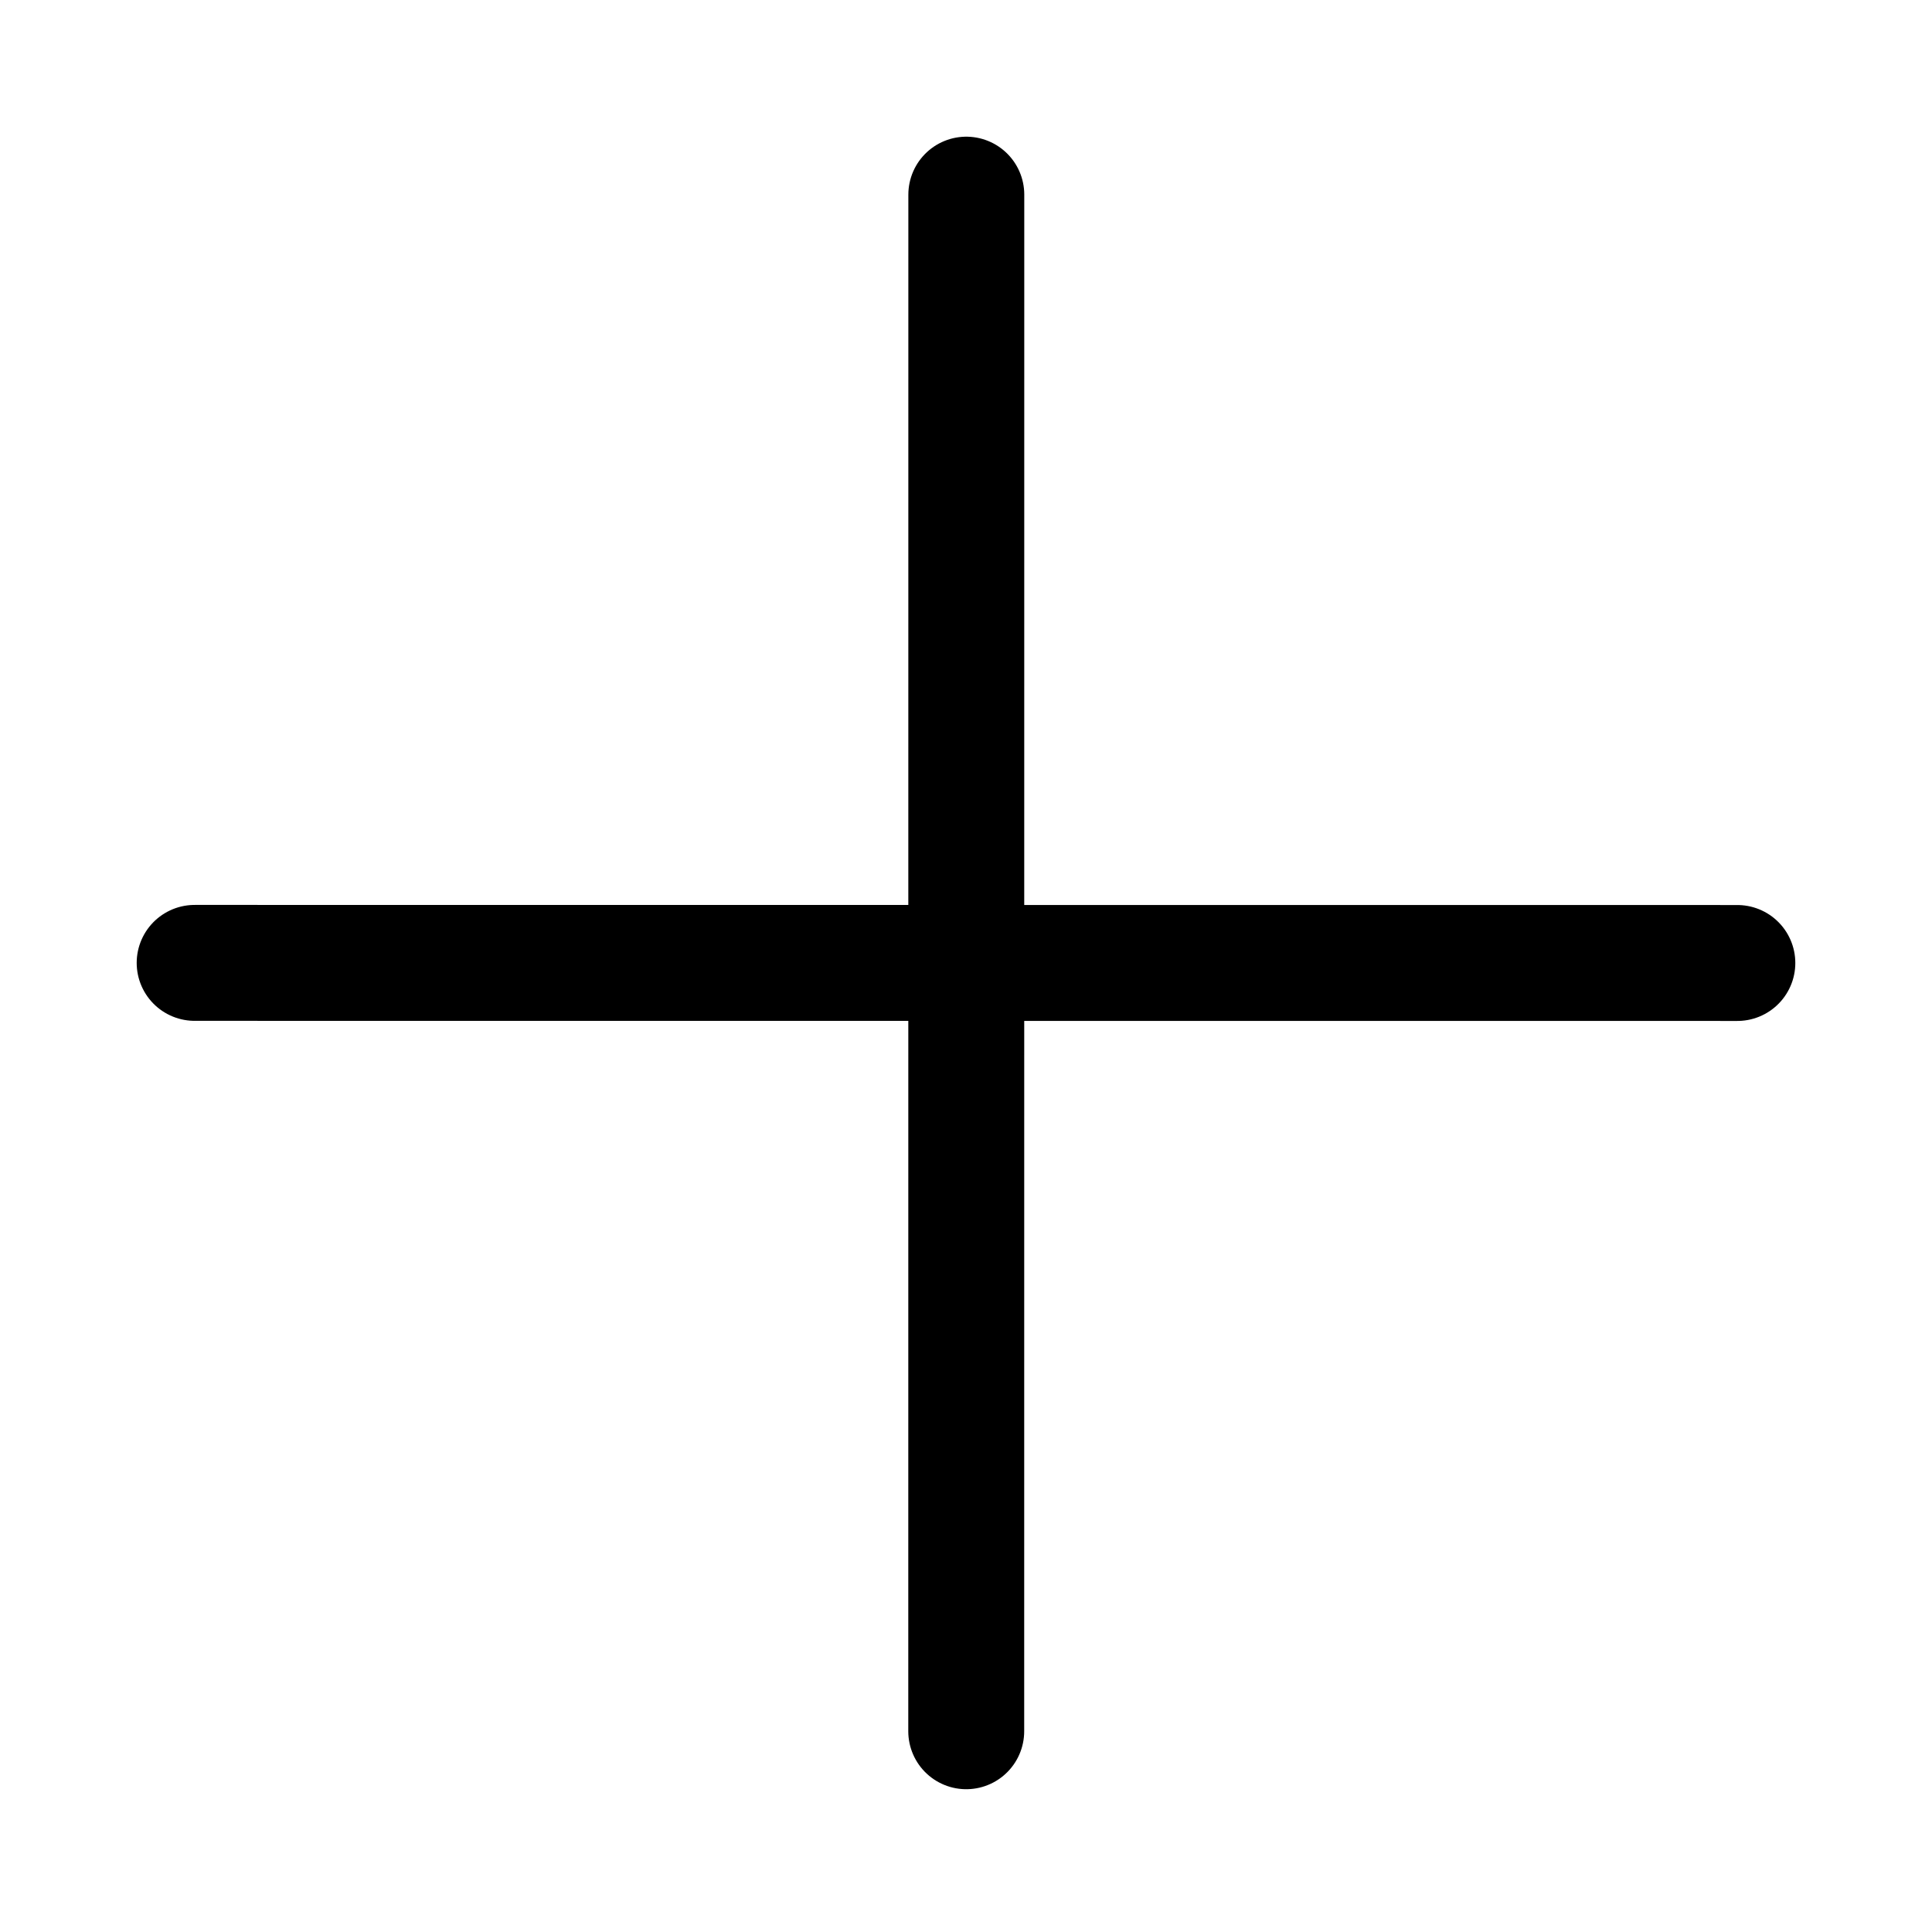
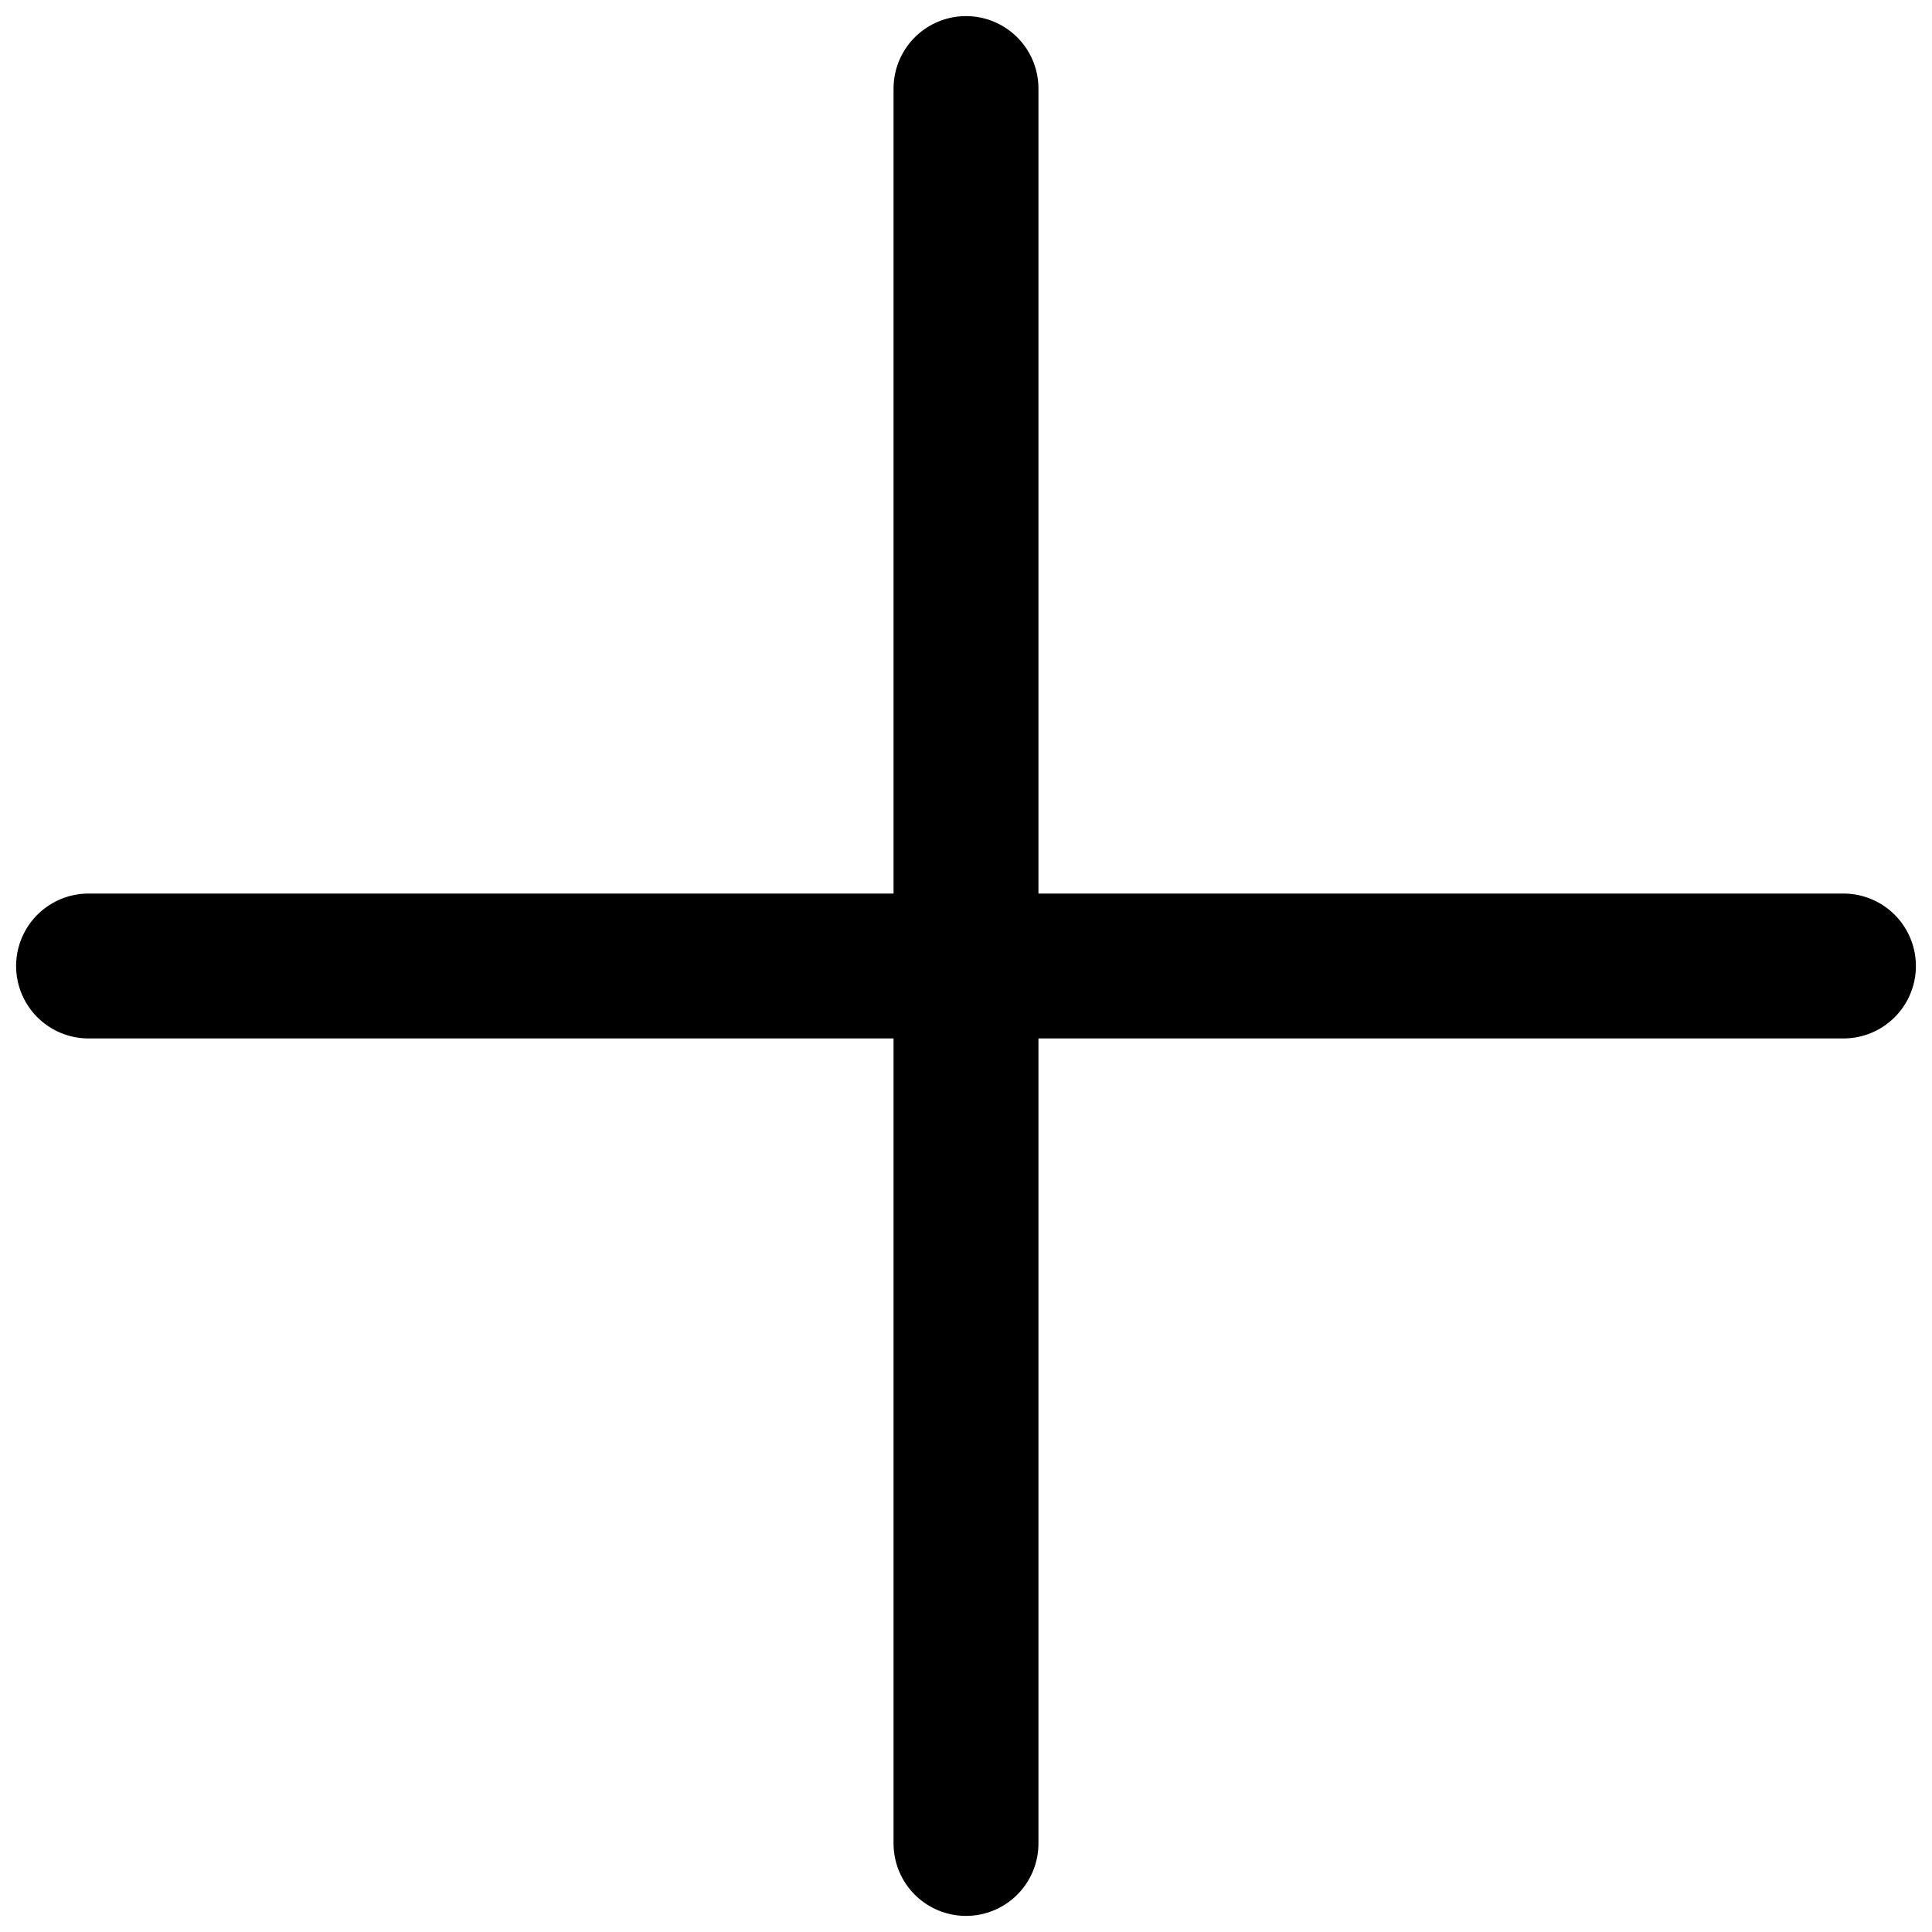
- <svg xmlns="http://www.w3.org/2000/svg" width="200mm" height="200mm" viewBox="0 0 200 200" version="1.1" id="svg8">
+ <svg xmlns="http://www.w3.org/2000/svg" width="240pt" height="240pt" viewBox="0 0 240 240" version="1.1" id="svg8">
  <defs id="defs2">
-     <marker style="overflow:visible" id="marker1299" refX="0.0" refY="0.0" orient="auto">
-       <path transform="scale(0.8) translate(-7,0)" style="fill-rule:evenodd;stroke:#000000;stroke-width:1pt;stroke-opacity:1;fill:#000000;fill-opacity:1" d="M 0,-7.071 L -7.071,0 L 0,7.071 L 7.071,0 L 0,-7.071 z " id="path1297" />
+     <marker style="overflow:visible" id="marker1299" refX="0" refY="0" orient="auto">
+       <path transform="matrix(0.8,0,0,0.8,-5.6,0)" style="fill:#000000;fill-opacity:1;fill-rule:evenodd;stroke:#000000;stroke-width:1pt;stroke-opacity:1" d="M 0,-7.071 -7.071,0 0,7.071 7.071,0 Z" id="path1297" />
    </marker>
-     <marker style="overflow:visible" id="marker1289" refX="0.0" refY="0.0" orient="auto">
-       <path transform="scale(0.8) translate(-7,0)" style="fill-rule:evenodd;stroke:#000000;stroke-width:1pt;stroke-opacity:1;fill:#000000;fill-opacity:1" d="M 0,-7.071 L -7.071,0 L 0,7.071 L 7.071,0 L 0,-7.071 z " id="path1287" />
+     <marker style="overflow:visible" id="marker1289" refX="0" refY="0" orient="auto">
+       <path transform="matrix(0.8,0,0,0.8,-5.6,0)" style="fill:#000000;fill-opacity:1;fill-rule:evenodd;stroke:#000000;stroke-width:1pt;stroke-opacity:1" d="M 0,-7.071 -7.071,0 0,7.071 7.071,0 Z" id="path1287" />
    </marker>
-     <marker style="overflow:visible" id="marker1279" refX="0.0" refY="0.0" orient="auto">
-       <path transform="scale(0.8) translate(-7,0)" style="fill-rule:evenodd;stroke:#000000;stroke-width:1pt;stroke-opacity:1;fill:#000000;fill-opacity:1" d="M 0,-7.071 L -7.071,0 L 0,7.071 L 7.071,0 L 0,-7.071 z " id="path1277" />
+     <marker style="overflow:visible" id="marker1279" refX="0" refY="0" orient="auto">
+       <path transform="matrix(0.8,0,0,0.8,-5.6,0)" style="fill:#000000;fill-opacity:1;fill-rule:evenodd;stroke:#000000;stroke-width:1pt;stroke-opacity:1" d="M 0,-7.071 -7.071,0 0,7.071 7.071,0 Z" id="path1277" />
    </marker>
    <marker orient="auto" refY="0" refX="0" id="marker921" style="overflow:visible">
-       <path id="path919" d="M 0,0 5,-5 -12.5,0 5,5 Z" style="fill-rule:evenodd;stroke:#000000;stroke-width:1pt;stroke-opacity:1;fill:#000000;fill-opacity:1" transform="matrix(-0.8,0,0,-0.8,-10,0)" />
+       <path id="path919" d="M 0,0 5,-5 -12.5,0 5,5 Z" style="fill:#000000;fill-opacity:1;fill-rule:evenodd;stroke:#000000;stroke-width:1pt;stroke-opacity:1" transform="matrix(-0.8,0,0,-0.8,-10,0)" />
    </marker>
    <marker orient="auto" refY="0" refX="0" id="marker911" style="overflow:visible">
-       <path id="path909" d="M 0,0 5,-5 -12.5,0 5,5 Z" style="fill-rule:evenodd;stroke:#000000;stroke-width:1pt;stroke-opacity:1;fill:#000000;fill-opacity:1" transform="matrix(-0.8,0,0,-0.8,-10,0)" />
+       <path id="path909" d="M 0,0 5,-5 -12.5,0 5,5 Z" style="fill:#000000;fill-opacity:1;fill-rule:evenodd;stroke:#000000;stroke-width:1pt;stroke-opacity:1" transform="matrix(-0.8,0,0,-0.8,-10,0)" />
    </marker>
    <marker orient="auto" refY="0" refX="0" id="marker901" style="overflow:visible">
-       <path id="path899" d="M 0,0 5,-5 -12.5,0 5,5 Z" style="fill-rule:evenodd;stroke:#000000;stroke-width:1pt;stroke-opacity:1;fill:#000000;fill-opacity:1" transform="matrix(-0.8,0,0,-0.8,-10,0)" />
+       <path id="path899" d="M 0,0 5,-5 -12.5,0 5,5 Z" style="fill:#000000;fill-opacity:1;fill-rule:evenodd;stroke:#000000;stroke-width:1pt;stroke-opacity:1" transform="matrix(-0.8,0,0,-0.8,-10,0)" />
    </marker>
    <marker orient="auto" refY="0" refX="0" id="marker1161" style="overflow:visible">
      <path id="path1159" d="M 0,0 5,-5 -12.5,0 5,5 Z" style="fill-rule:evenodd;stroke:#000000;stroke-width:1pt" transform="matrix(0.8,0,0,0.8,10,0)" />
    </marker>
    <marker orient="auto" refY="0" refX="0" id="Arrow1Send" style="overflow:visible">
      <path id="path864" d="M 0,0 5,-5 -12.5,0 5,5 Z" style="fill-rule:evenodd;stroke:#000000;stroke-width:1pt" transform="matrix(-0.2,0,0,-0.2,-1.2,0)" />
    </marker>
    <marker orient="auto" refY="0" refX="0" id="Arrow1Sstart" style="overflow:visible">
      <path id="path861" d="M 0,0 5,-5 -12.5,0 5,5 Z" style="fill-rule:evenodd;stroke:#000000;stroke-width:1pt" transform="matrix(0.2,0,0,0.2,1.2,0)" />
    </marker>
    <marker orient="auto" refY="0" refX="0" id="Arrow1Mend" style="overflow:visible">
      <path id="path858" d="M 0,0 5,-5 -12.5,0 5,5 Z" style="fill-rule:evenodd;stroke:#000000;stroke-width:1pt" transform="matrix(-0.4,0,0,-0.4,-4,0)" />
    </marker>
    <marker orient="auto" refY="0" refX="0" id="Arrow1Mstart" style="overflow:visible">
      <path id="path855" d="M 0,0 5,-5 -12.5,0 5,5 Z" style="fill-rule:evenodd;stroke:#000000;stroke-width:1pt" transform="matrix(0.4,0,0,0.4,4,0)" />
    </marker>
    <marker orient="auto" refY="0" refX="0" id="Arrow1Lend" style="overflow:visible">
      <path id="path852" d="M 0,0 5,-5 -12.5,0 5,5 Z" style="fill-rule:evenodd;stroke:#000000;stroke-width:1pt" transform="matrix(-0.8,0,0,-0.8,-10,0)" />
    </marker>
    <marker orient="auto" refY="0" refX="0" id="Arrow1Lstart" style="overflow:visible">
      <path id="path849" d="M 0,0 5,-5 -12.5,0 5,5 Z" style="fill-rule:evenodd;stroke:#000000;stroke-width:1pt" transform="matrix(0.8,0,0,0.8,10,0)" />
    </marker>
  </defs>
  <g id="layer1">
-     <path style="fill:none;stroke:#000000;stroke-width:12;stroke-linecap:round;stroke-linejoin:round;stroke-miterlimit:4;stroke-dasharray:none;stroke-opacity:1" d="m 100.032,20.15 -0.008,159.068" id="path1384-3-6" />
-     <path id="path1384-3-6-7" d="M 179.85,99.688 20.15,99.677" style="fill:none;stroke:#000000;stroke-width:12;stroke-linecap:round;stroke-linejoin:round;stroke-miterlimit:4;stroke-dasharray:none;stroke-opacity:1" />
-     <path style="fill:none;stroke:#000000;stroke-width:0;stroke-linecap:round;stroke-linejoin:round;stroke-miterlimit:4;stroke-dasharray:none;stroke-opacity:1" d="m 358.577,-24.681 -55.03,93.204 55.03,93.204" id="path1238-8" />
-     <path style="fill:none;stroke:#000000;stroke-width:12;stroke-linecap:round;stroke-linejoin:round;stroke-miterlimit:4;stroke-dasharray:none;stroke-opacity:1" d="m 331.059,14.634 -0.006,107.778" id="path1384-3-6-79" />
-     <path id="path1384-3-6-7-2" d="m 385.14,68.526 -108.207,-0.007" style="fill:none;stroke:#000000;stroke-width:12;stroke-linecap:round;stroke-linejoin:round;stroke-miterlimit:4;stroke-dasharray:none;stroke-opacity:1" />
-     <rect style="fill:none;stroke:#000000;stroke-width:6.111;stroke-linecap:round;stroke-linejoin:round;stroke-miterlimit:9.1;stroke-dasharray:none;paint-order:normal" id="rect938-0" width="193.889" height="193.889" x="234.116" y="-28.422" ry="41.044" />
+     <path style="fill:none;stroke:#000000;stroke-width:18;stroke-linecap:round;stroke-linejoin:round;stroke-miterlimit:4;stroke-dasharray:none;stroke-opacity:1" d="M 120,11 V 229" id="path1384-3-6" />
+     <path id="path1384-3-6-7" d="M 229,120 H 11" style="fill:none;stroke:#000000;stroke-width:18;stroke-linecap:round;stroke-linejoin:round;stroke-miterlimit:4;stroke-dasharray:none;stroke-opacity:1" />
  </g>
</svg>
